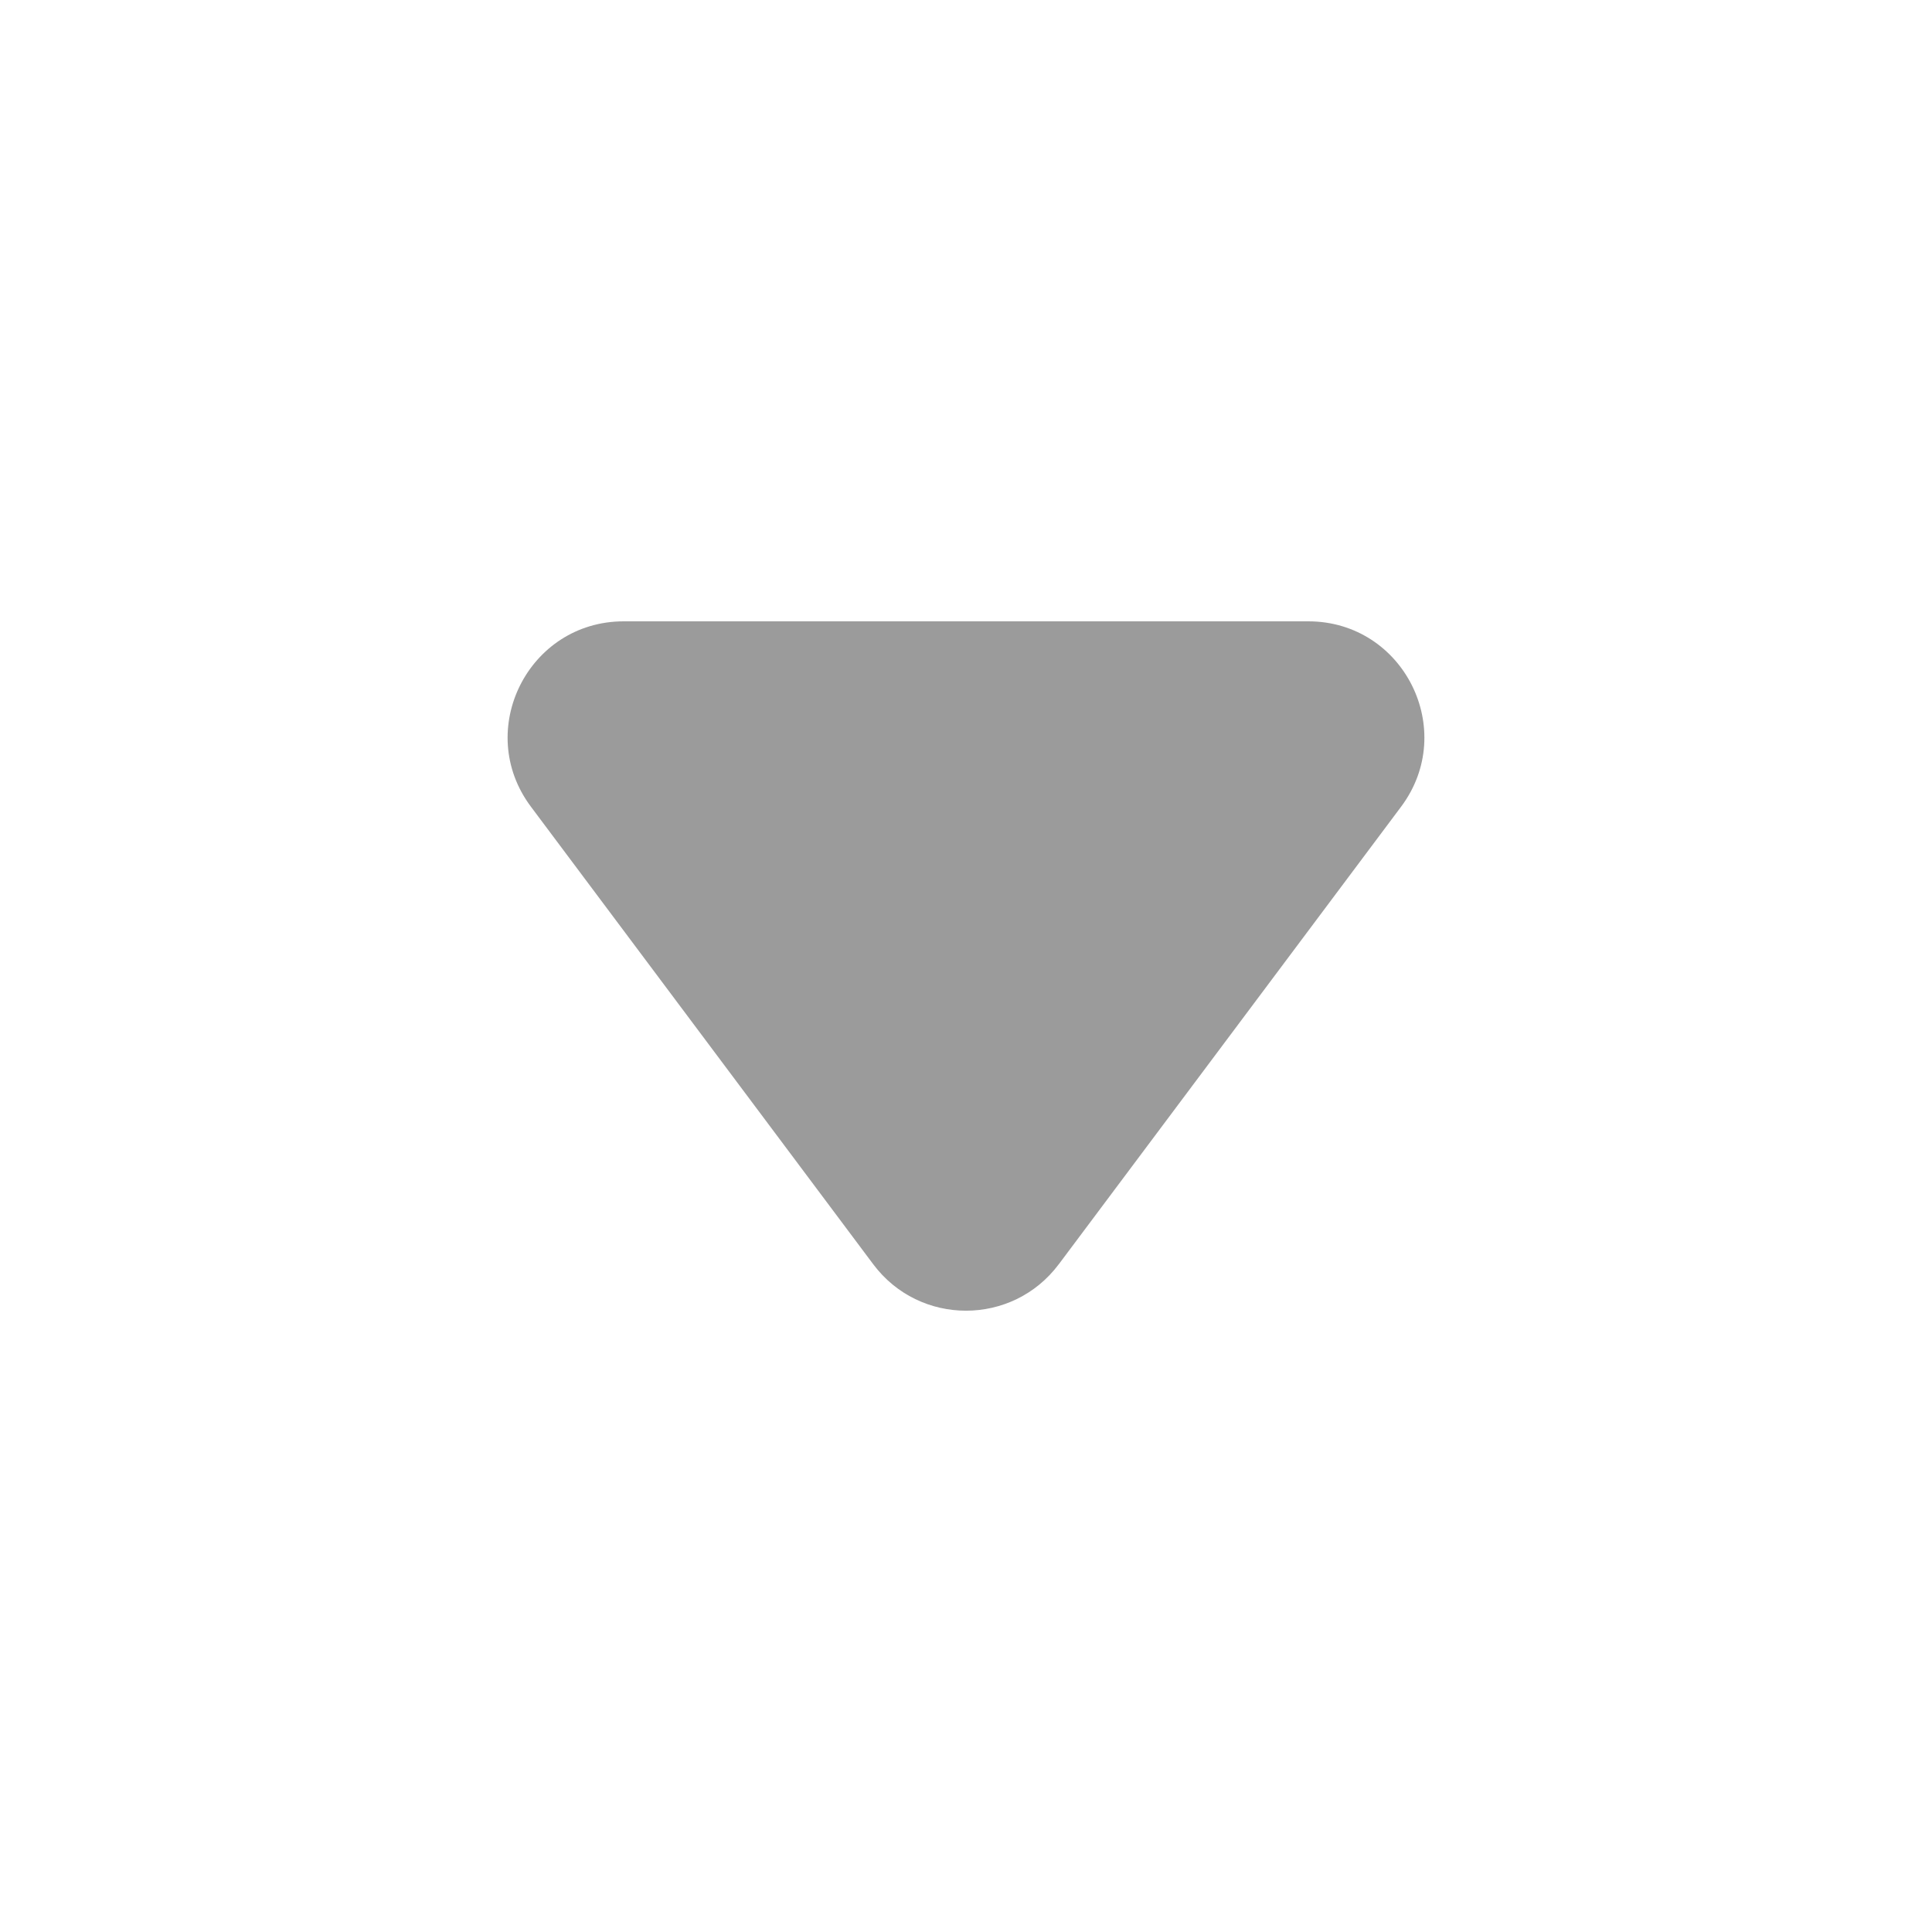
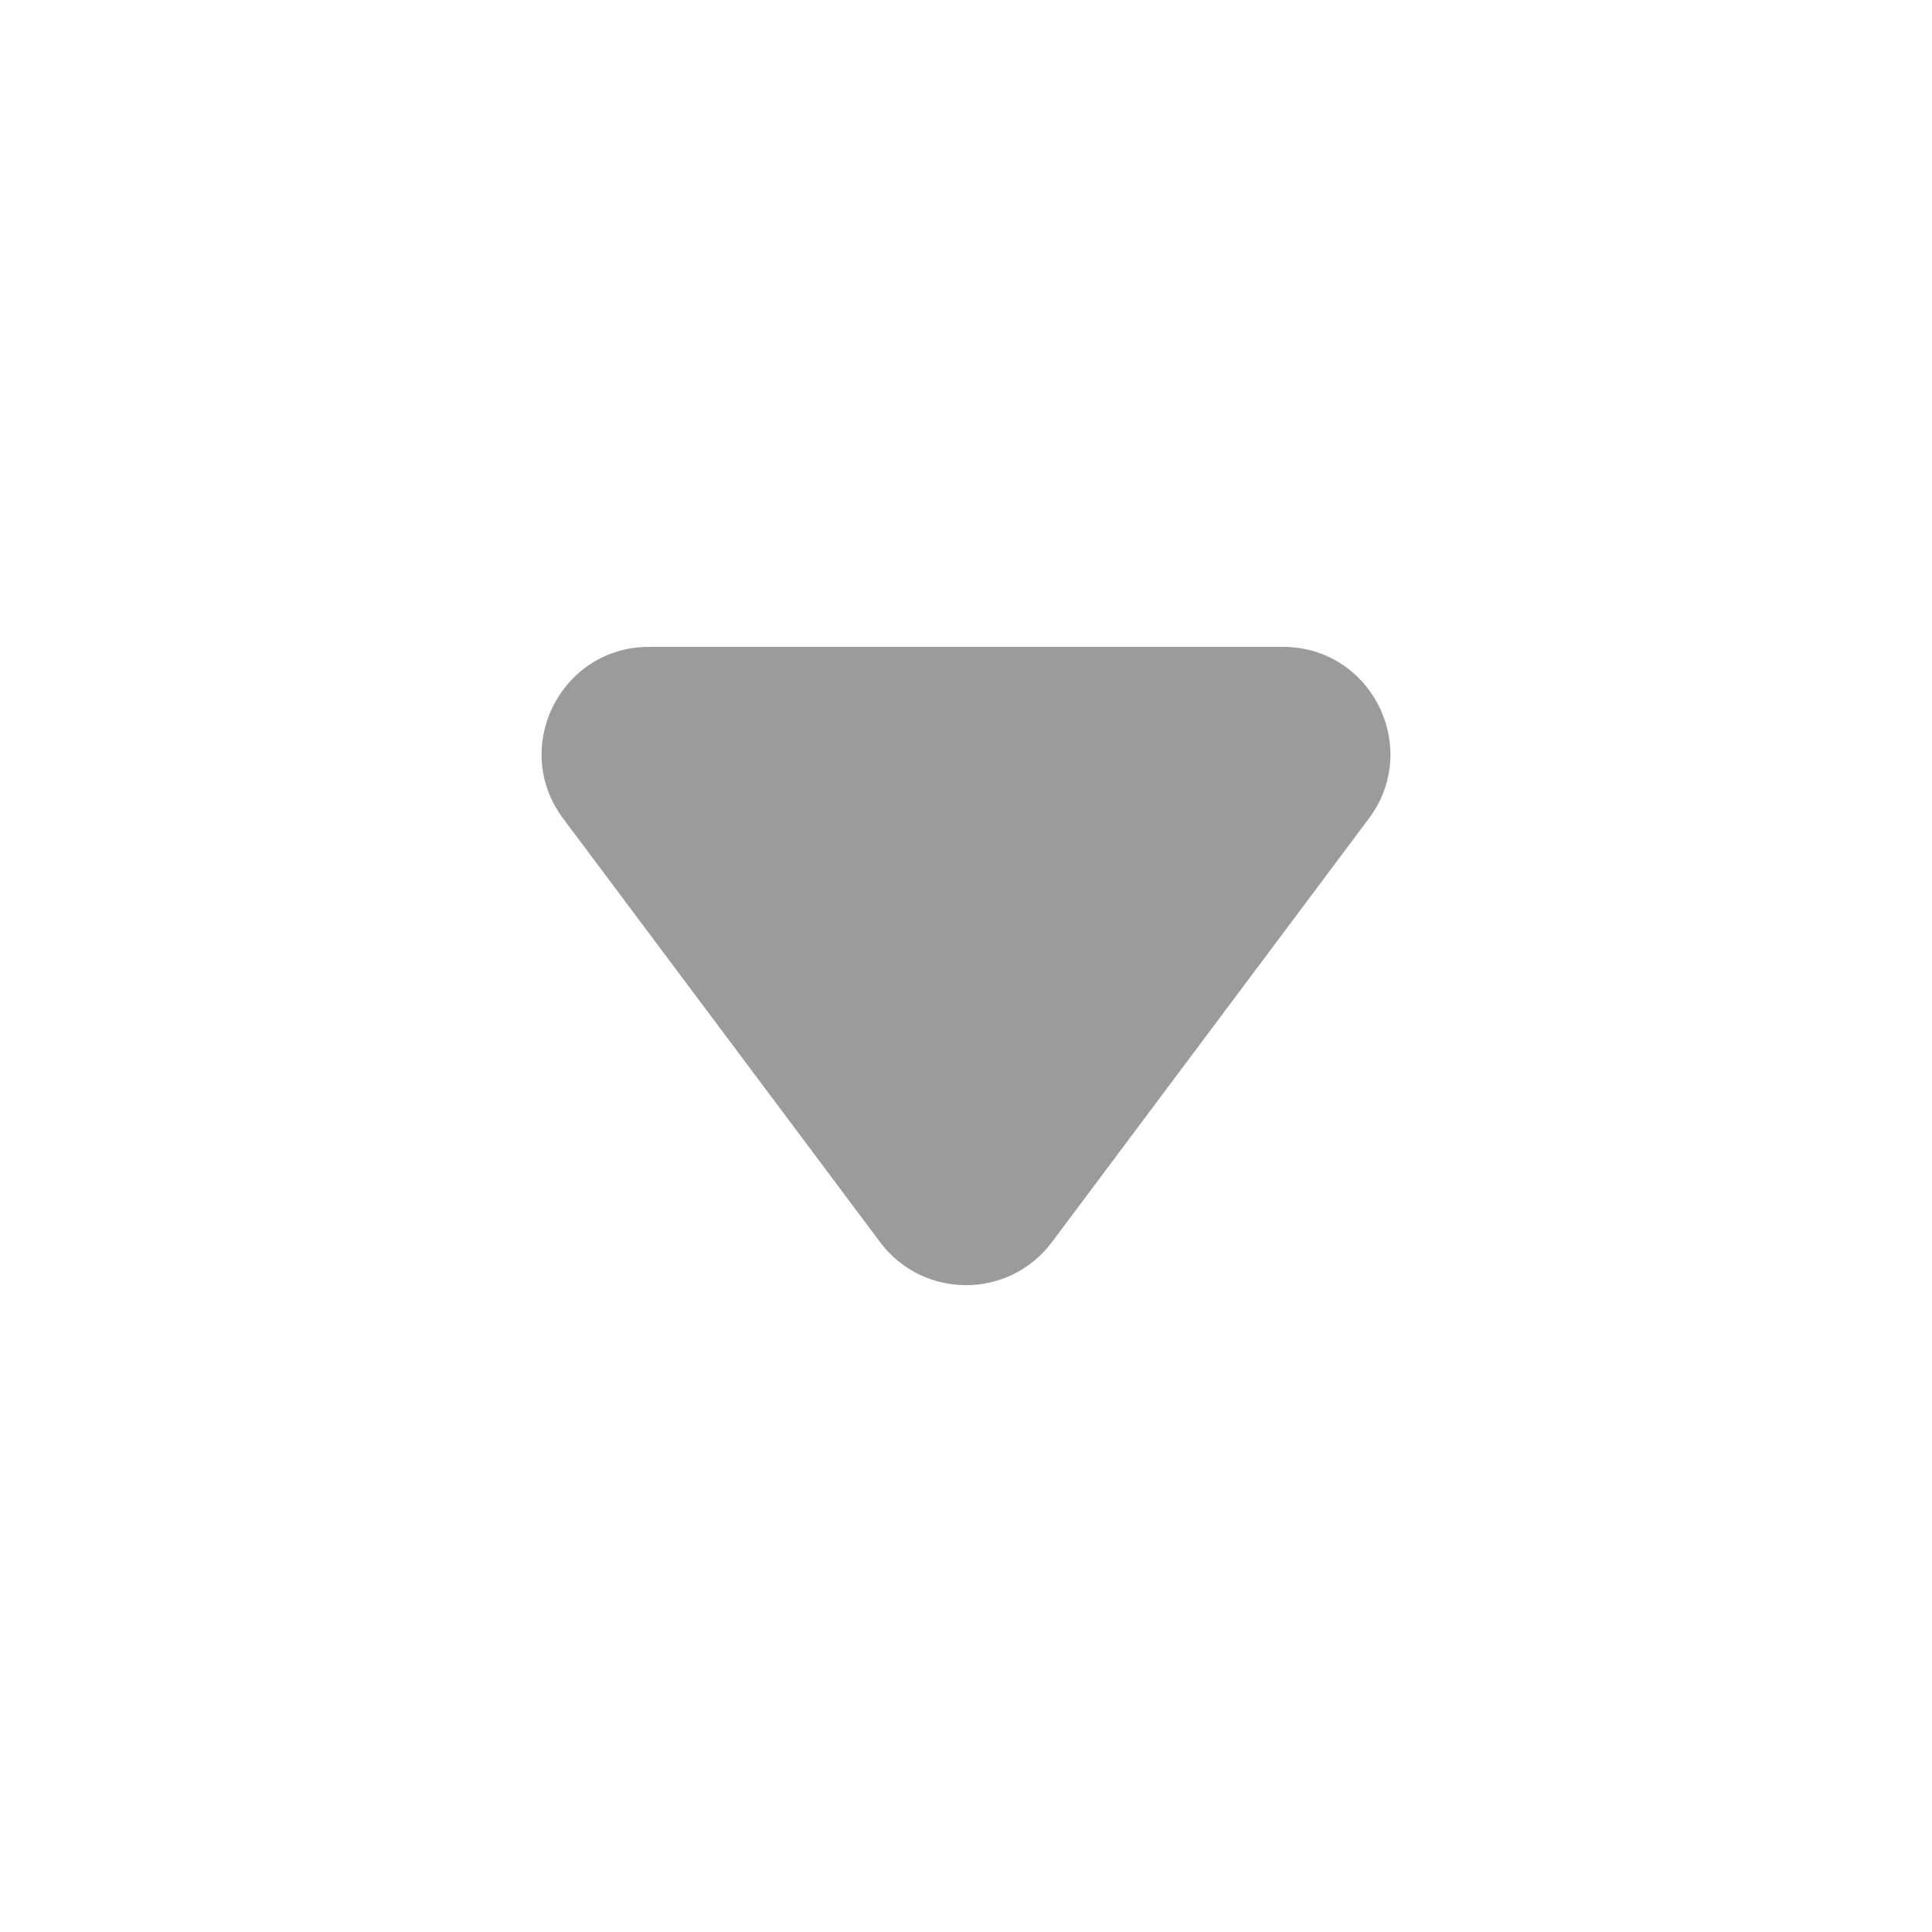
- <svg xmlns="http://www.w3.org/2000/svg" width="50" height="50" viewBox="0 0 50 50">
-   <path fill="none" d="M0 0h50v50H0z" />
-   <path fill="#9B9B9B" d="M27.402 32.718l8.858-11.84c1.48-1.98.068-4.798-2.402-4.798H16.142c-2.47 0-3.882 2.82-2.402 4.797l8.858 11.84c1.2 1.605 3.604 1.605 4.804 0z" />
+ <svg xmlns="http://www.w3.org/2000/svg" width="54" height="54" viewBox="0 0 54 54">
+   <path fill="none" d="M0 0h54v54H0z" />
+   <path fill="#9B9B9B" d="M29.402 34.718l8.858-11.84c1.48-1.98.068-4.798-2.402-4.798H18.142c-2.47 0-3.882 2.82-2.402 4.797l8.858 11.84c1.2 1.605 3.604 1.605 4.804 0z" />
</svg>
